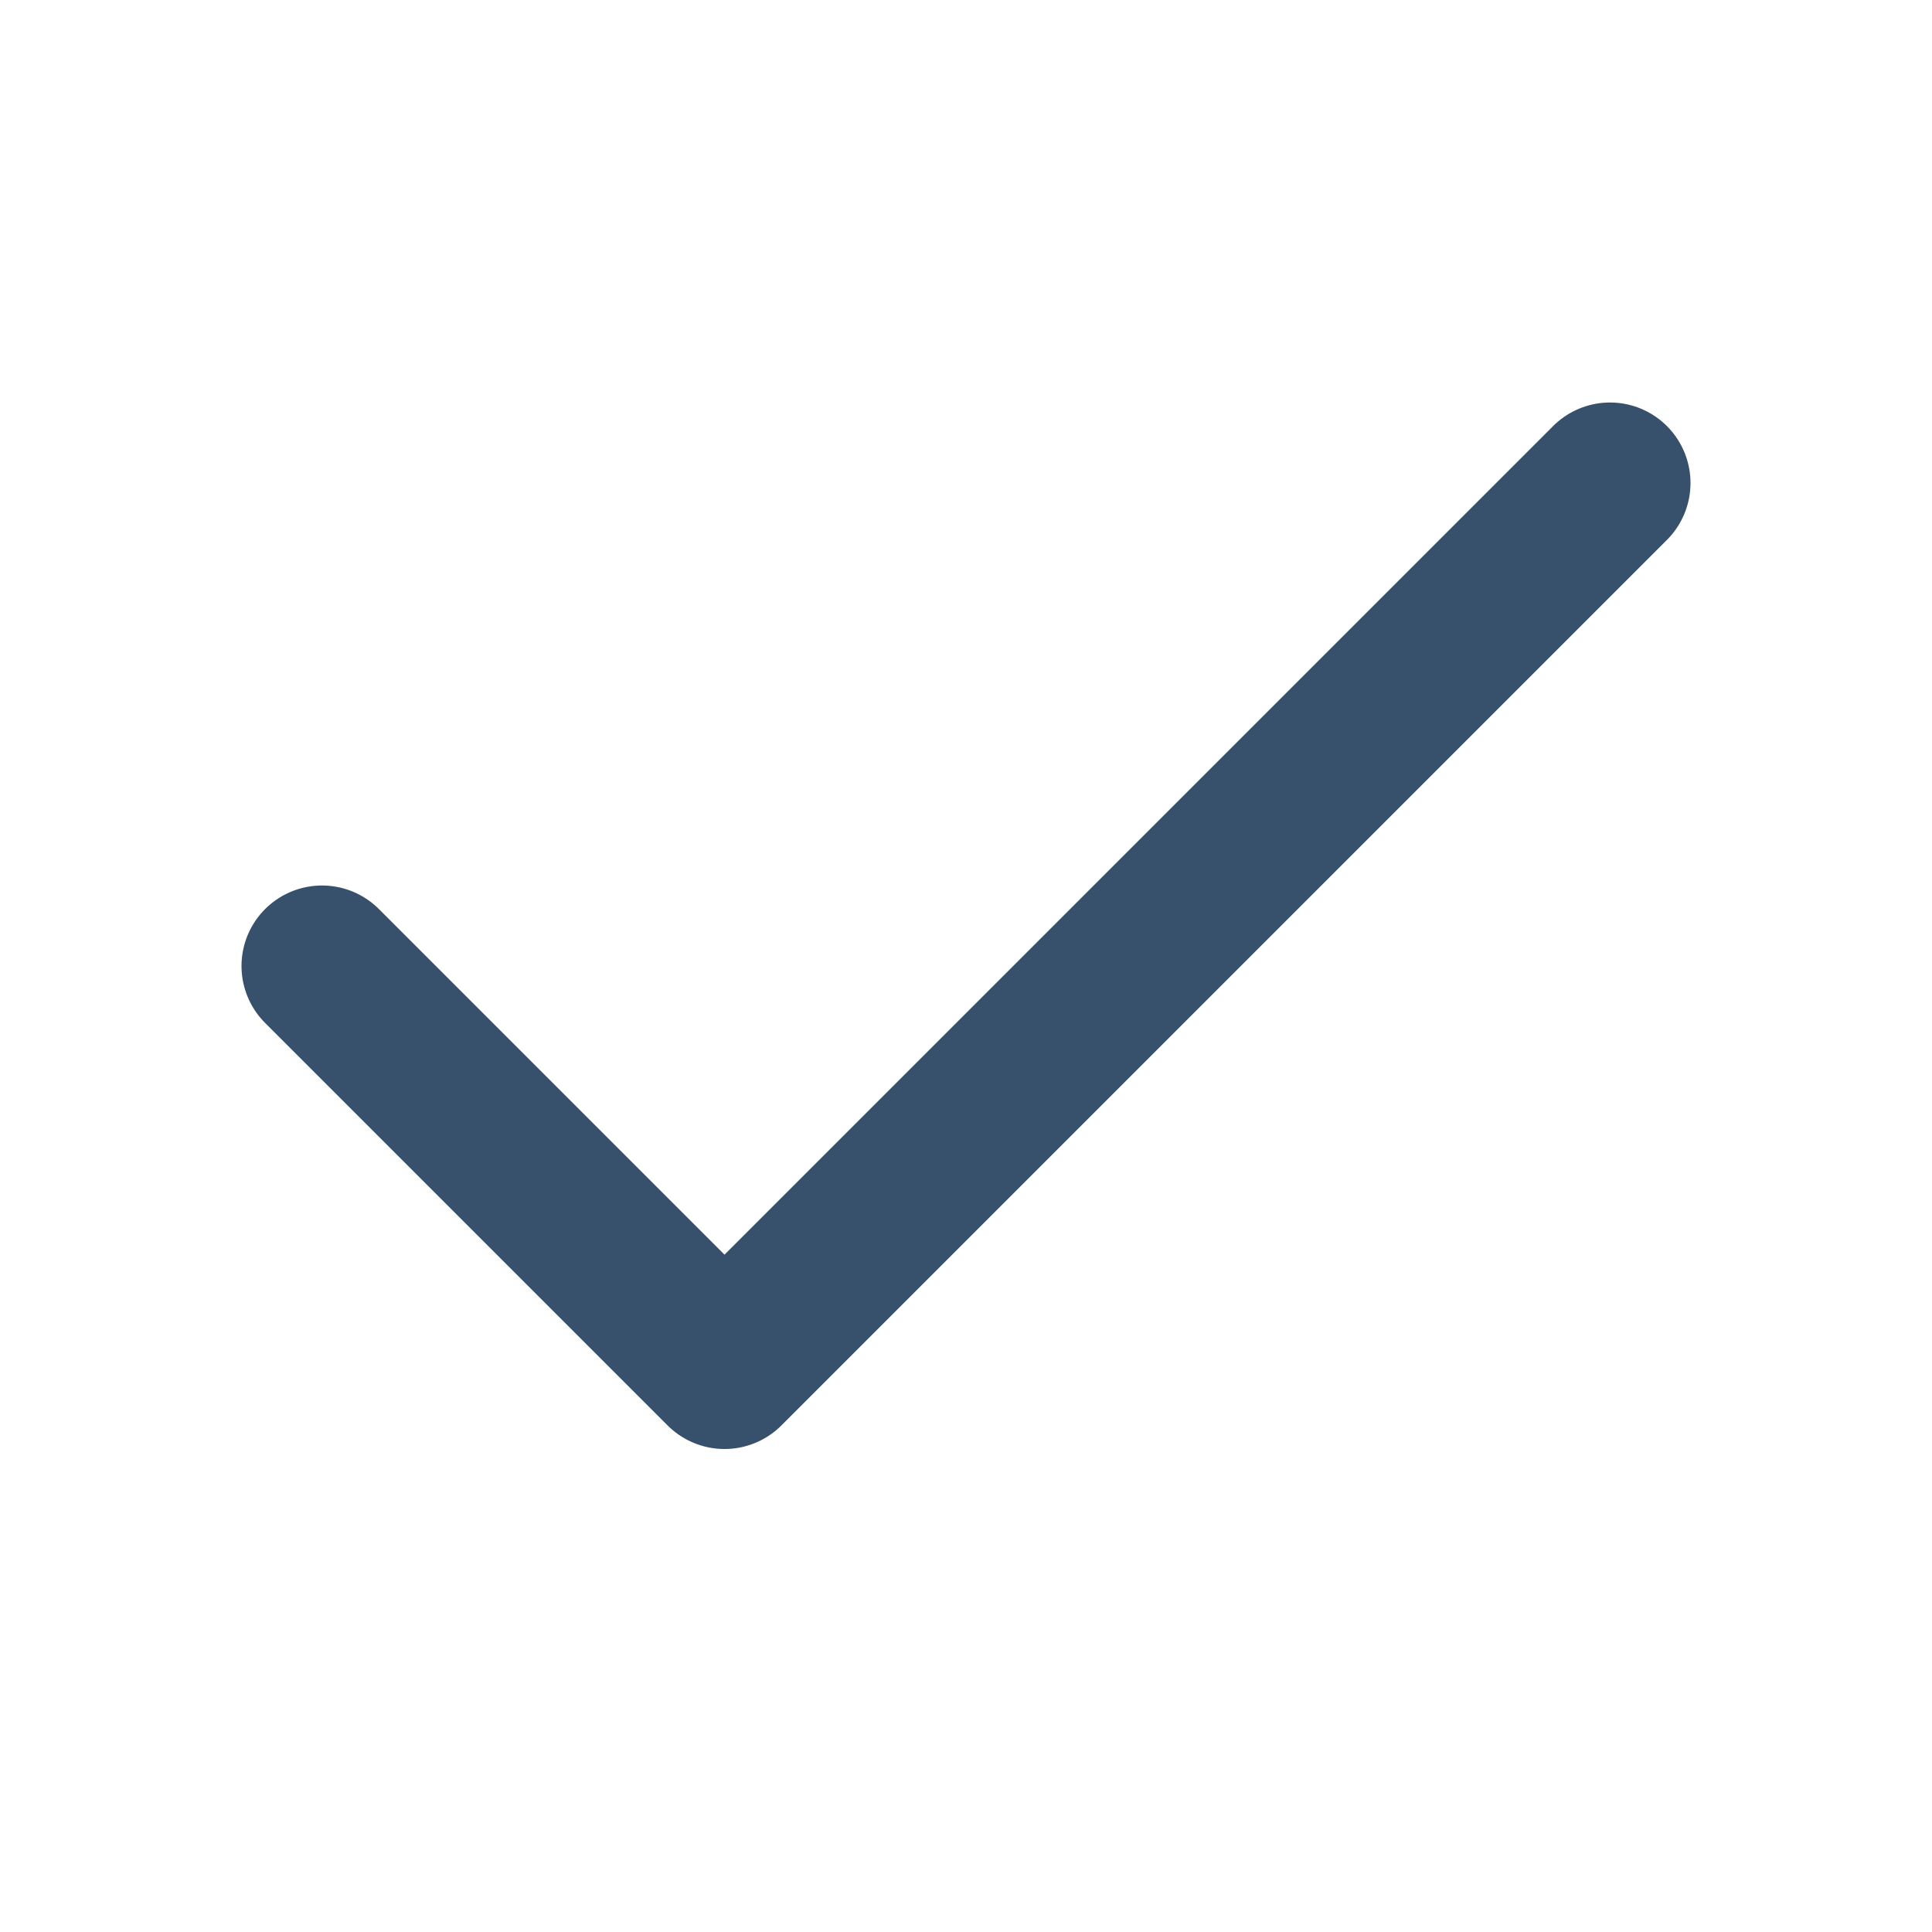
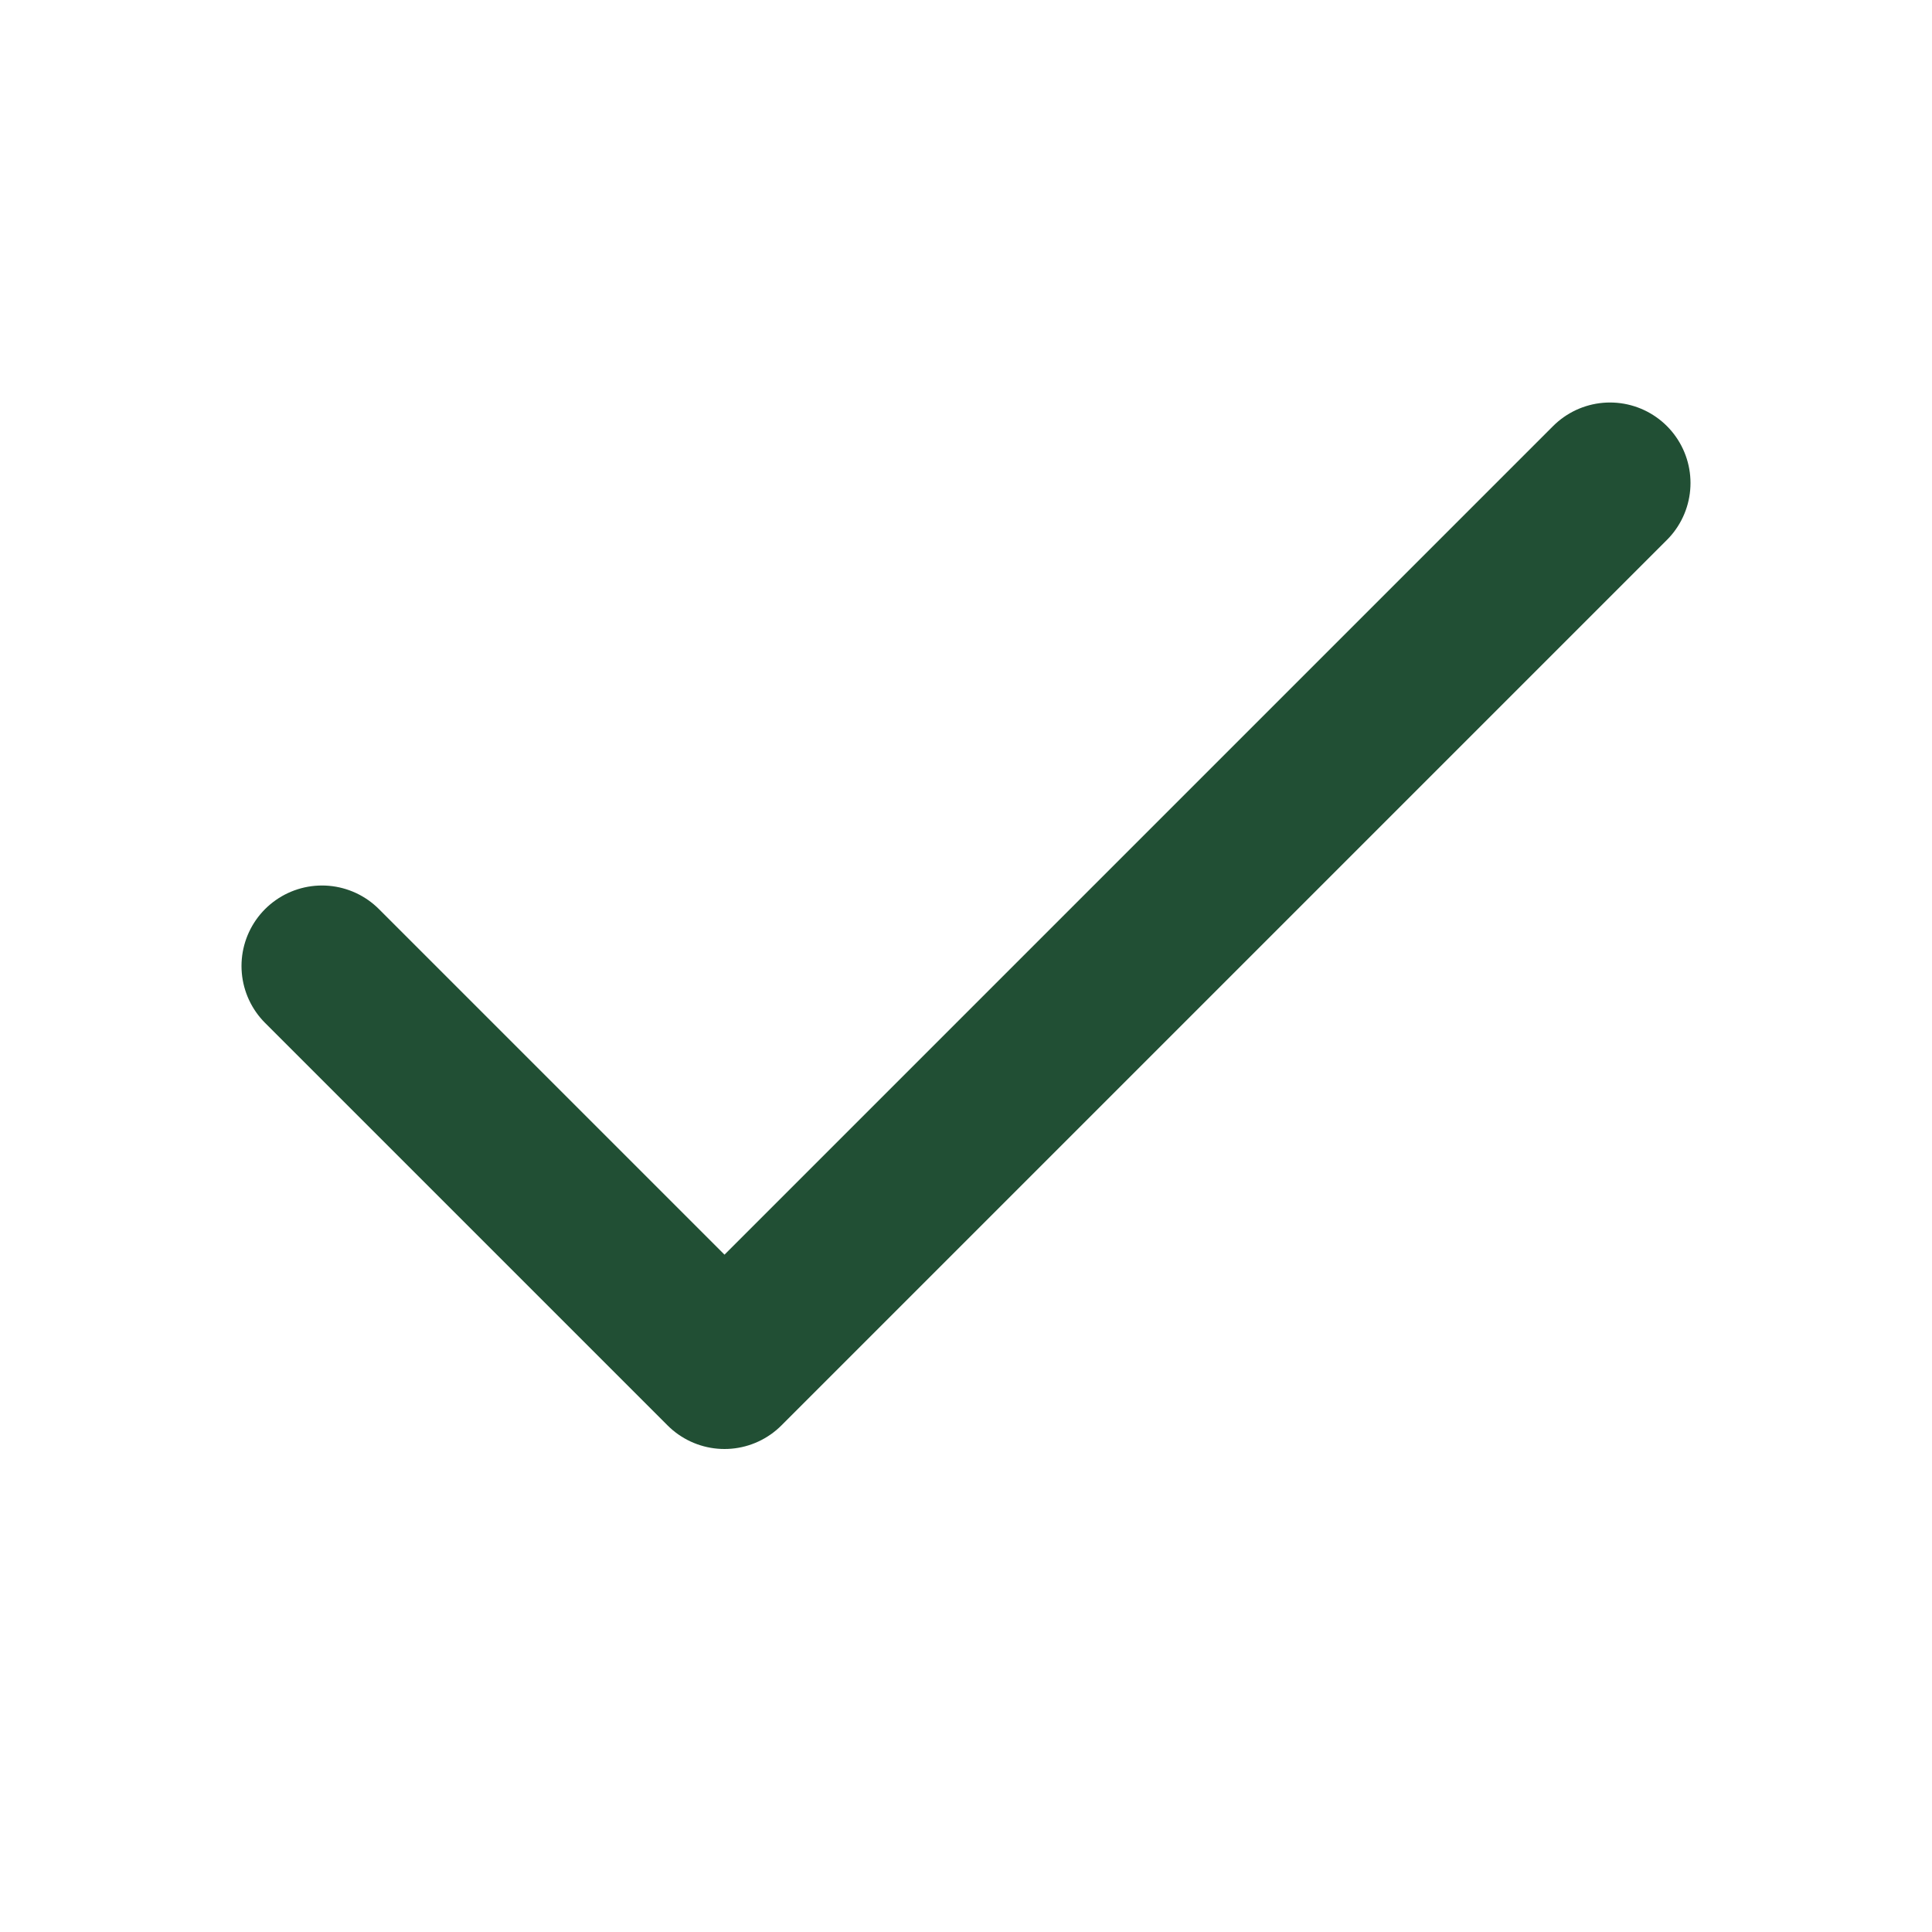
<svg xmlns="http://www.w3.org/2000/svg" width="24" height="24" viewBox="0 0 24 24" fill="none">
-   <path d="M20 6L9 17L4 12" stroke="#37506B" stroke-width="2" stroke-linecap="round" stroke-linejoin="round" />
+   <path d="M20 6L9 17L4 12" stroke="#214F34" stroke-width="2" stroke-linecap="round" stroke-linejoin="round" />
</svg>
